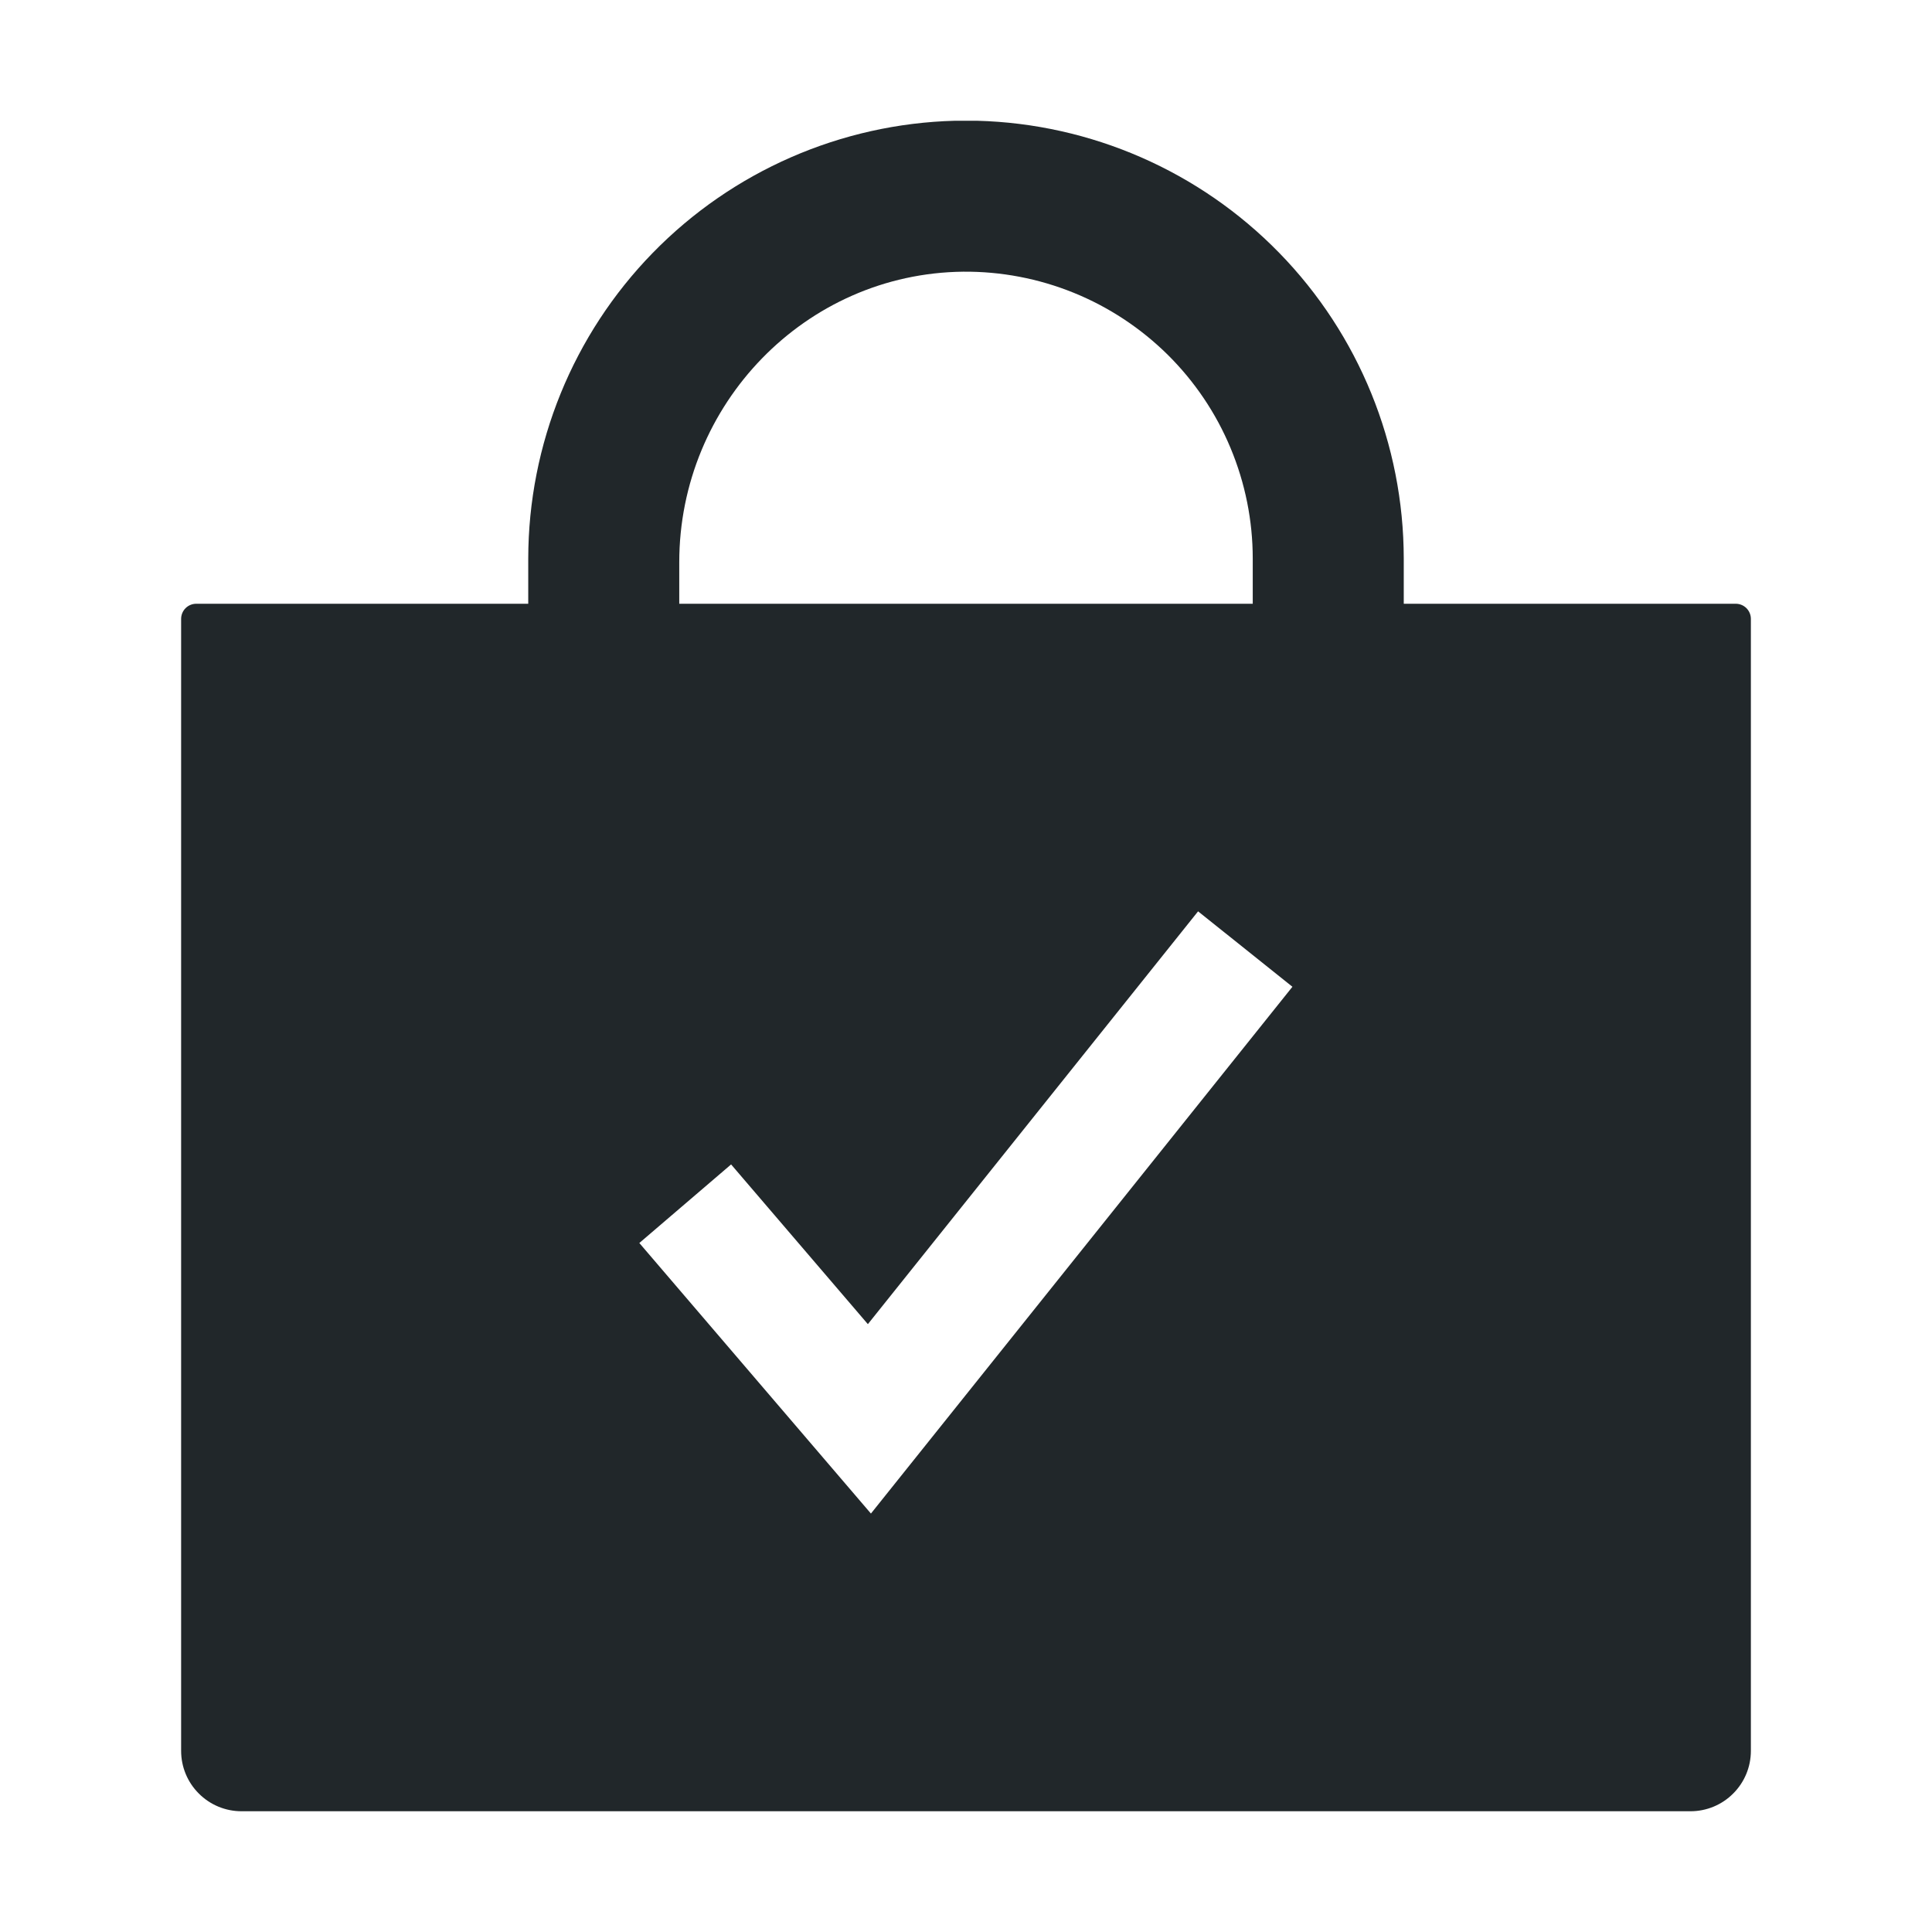
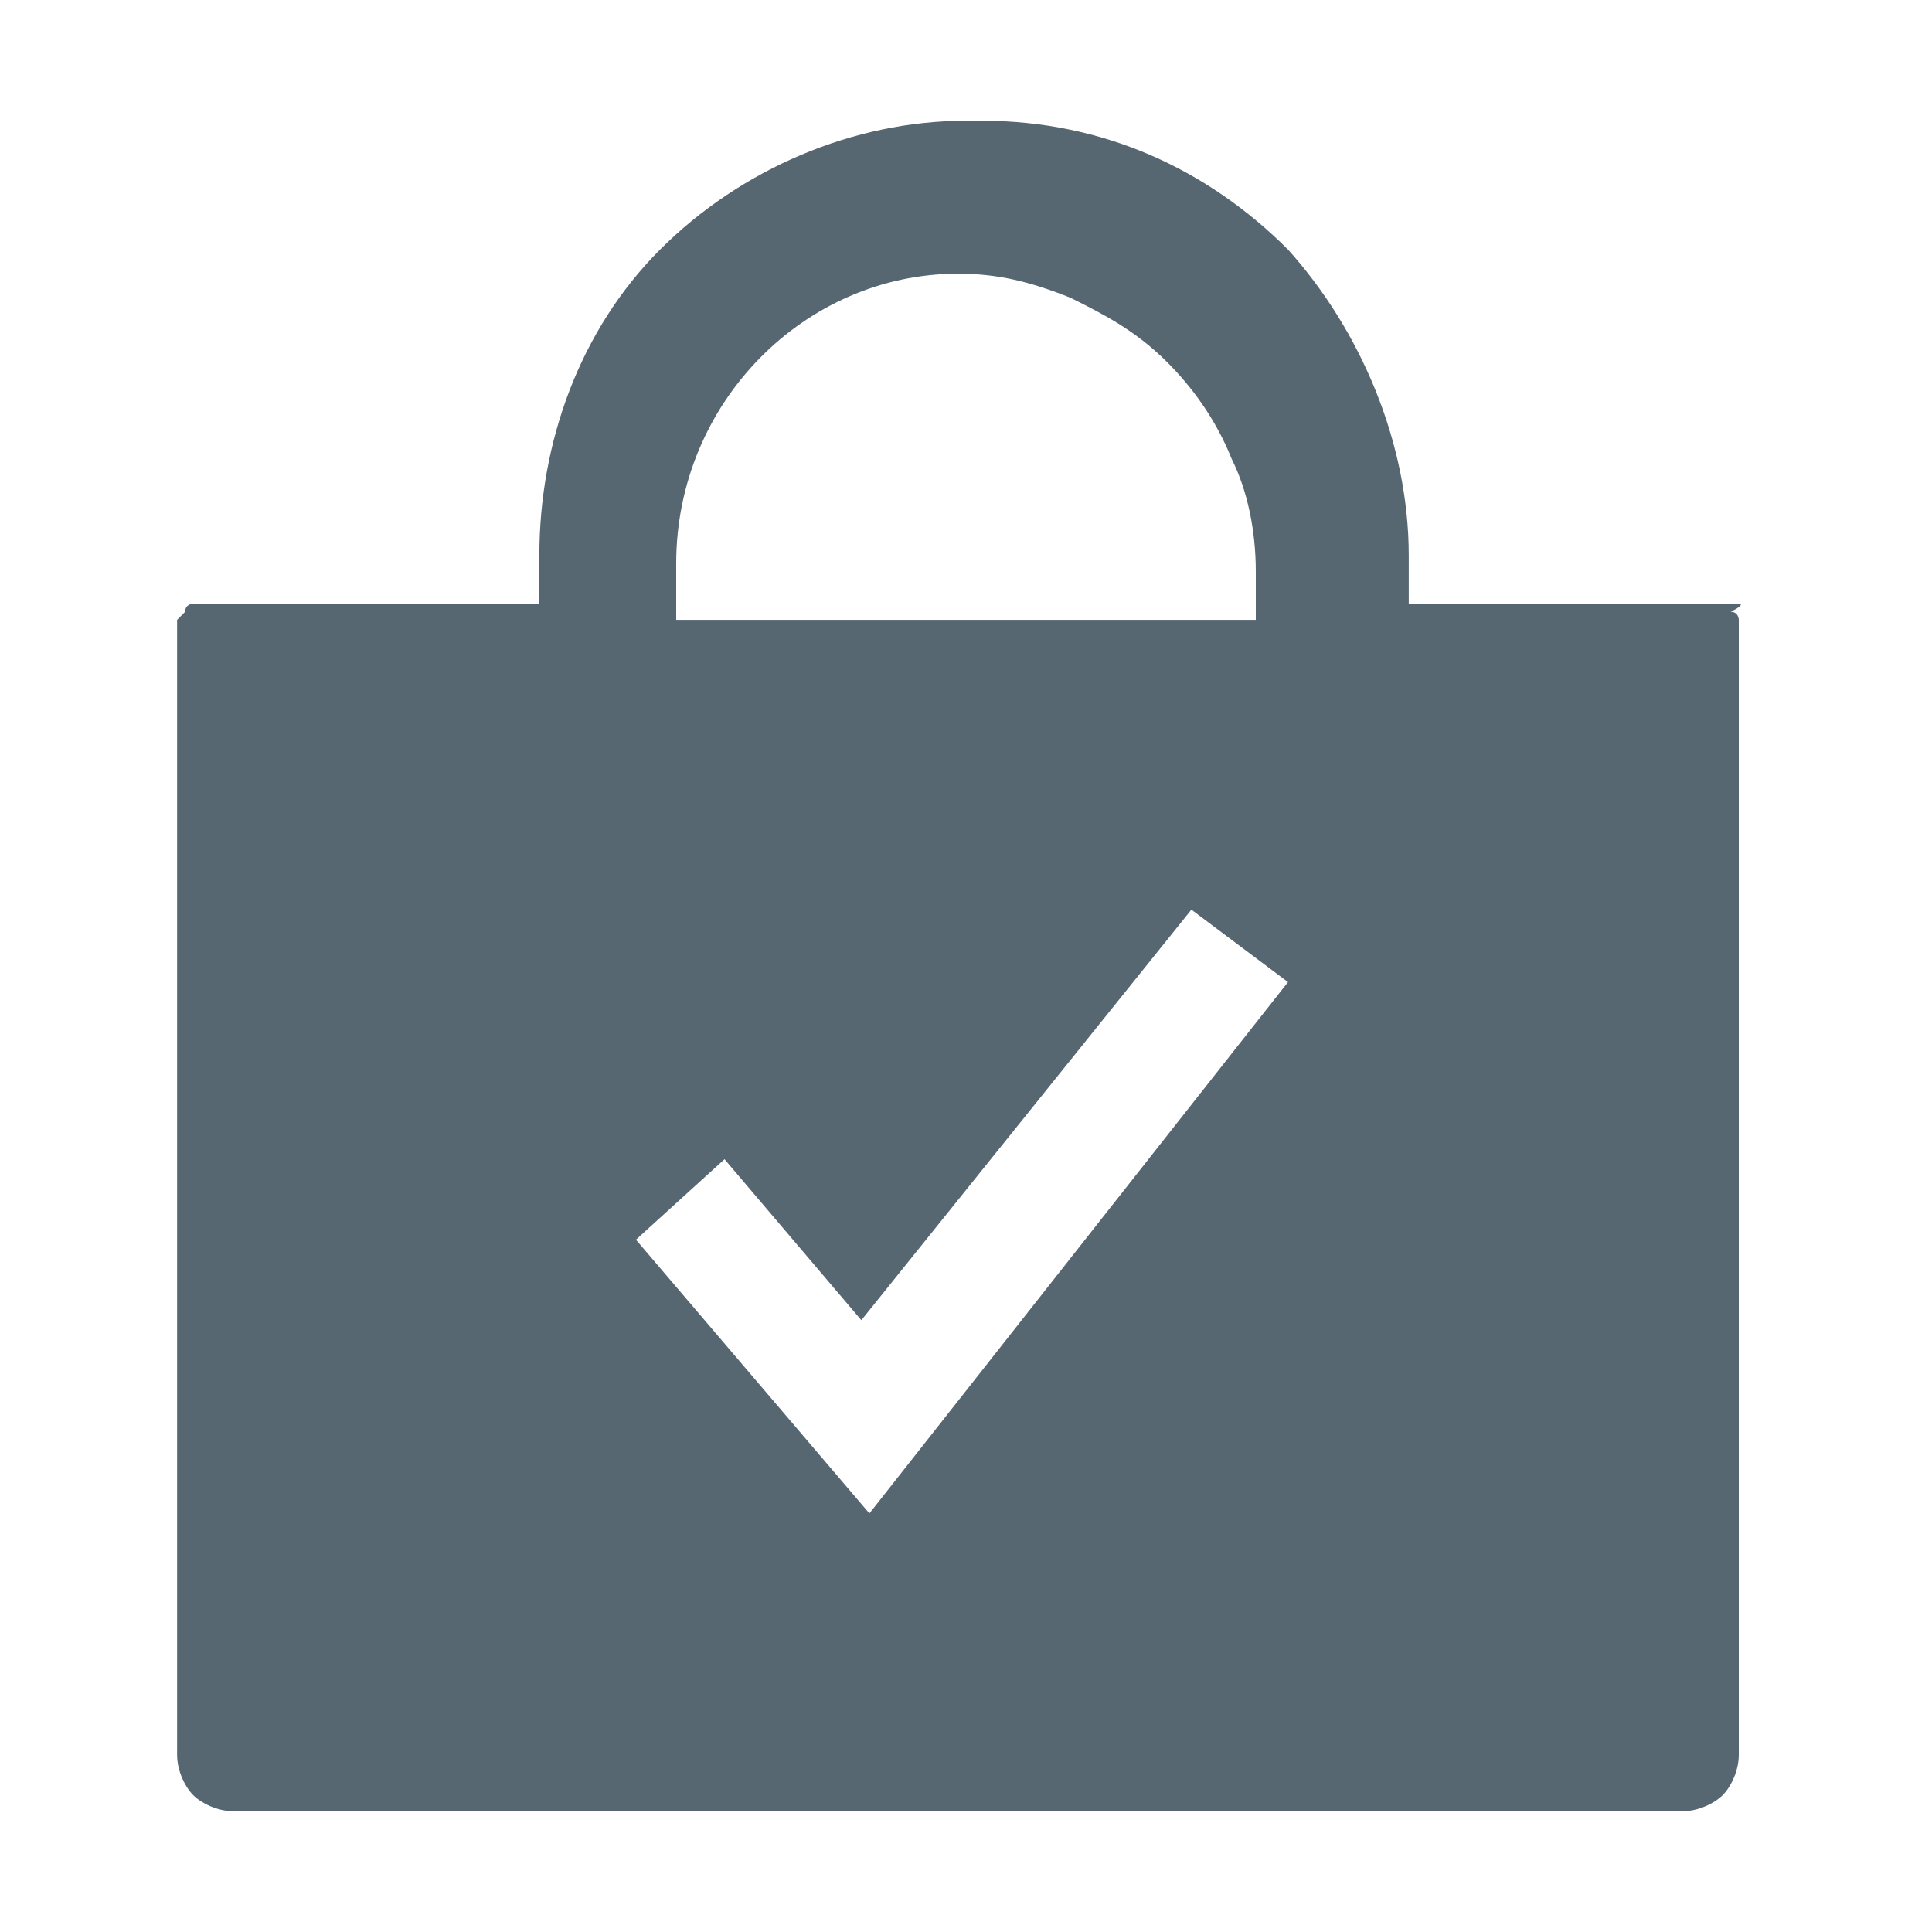
- <svg xmlns="http://www.w3.org/2000/svg" width="24" height="24" viewBox="0 0 24 24" fill="none">
-   <g id="icon / ionicons / sharp / bag-check-sharp">
-     <path id="Vector" d="M21.562 7.5H17.438V6.938C17.436 5.519 16.882 4.157 15.891 3.141C14.901 2.126 13.553 1.537 12.136 1.5C12.089 1.5 12.046 1.5 12 1.5C11.954 1.5 11.909 1.5 11.864 1.5C10.447 1.537 9.099 2.126 8.109 3.141C7.118 4.157 6.564 5.519 6.562 6.938V7.5H2.438C2.388 7.5 2.34 7.52 2.305 7.555C2.27 7.59 2.25 7.638 2.25 7.688V21.75C2.25 21.949 2.329 22.14 2.47 22.28C2.61 22.421 2.801 22.5 3 22.5H21C21.199 22.5 21.39 22.421 21.53 22.28C21.671 22.14 21.75 21.949 21.75 21.75V7.688C21.75 7.638 21.73 7.59 21.695 7.555C21.66 7.52 21.612 7.5 21.562 7.5ZM8.438 6.984C8.438 5.023 10.004 3.396 11.965 3.375C12.435 3.371 12.902 3.46 13.338 3.637C13.774 3.814 14.171 4.076 14.506 4.407C14.84 4.738 15.106 5.132 15.287 5.567C15.468 6.001 15.562 6.467 15.562 6.938V7.5H8.438V6.984ZM10.819 18.802L7.942 15.441L9.082 14.465L10.781 16.449L14.883 11.321L16.055 12.258L10.819 18.802Z" fill="#21272A" />
+ <svg xmlns="http://www.w3.org/2000/svg" version="1.1" id="Layer_1" x="0px" y="0px" viewBox="0 0 24 24" style="enable-background:new 0 0 24 24;" xml:space="preserve">
+   <style type="text/css">
+ 	.st0{fill:#576772;}
+ </style>
+   <g id="icon__x2F__ionicons__x2F__sharp__x2F__bag-check-sharp">
+     <path id="Vector" class="st0" d="M21.6,7.5h-4.1V6.9c0-1.4-0.6-2.8-1.5-3.8c-1-1-2.3-1.6-3.8-1.6c0,0-0.1,0-0.1,0s-0.1,0-0.1,0   c-1.4,0-2.8,0.6-3.8,1.6c-1,1-1.5,2.4-1.5,3.8v0.6H2.4c0,0-0.1,0-0.1,0.1c0,0-0.1,0.1-0.1,0.1v14.1c0,0.2,0.1,0.4,0.2,0.5   c0.1,0.1,0.3,0.2,0.5,0.2h18c0.2,0,0.4-0.1,0.5-0.2c0.1-0.1,0.2-0.3,0.2-0.5V7.7c0,0,0-0.1-0.1-0.1C21.7,7.5,21.6,7.5,21.6,7.5z    M8.4,7c0-2,1.6-3.6,3.5-3.6c0.5,0,0.9,0.1,1.4,0.3c0.4,0.2,0.8,0.4,1.2,0.8c0.3,0.3,0.6,0.7,0.8,1.2c0.2,0.4,0.3,0.9,0.3,1.4v0.6   H8.4V7z M10.8,18.8l-2.9-3.4l1.1-1l1.7,2l4.1-5.1l1.2,0.9L10.8,18.8z" />
  </g>
</svg>
